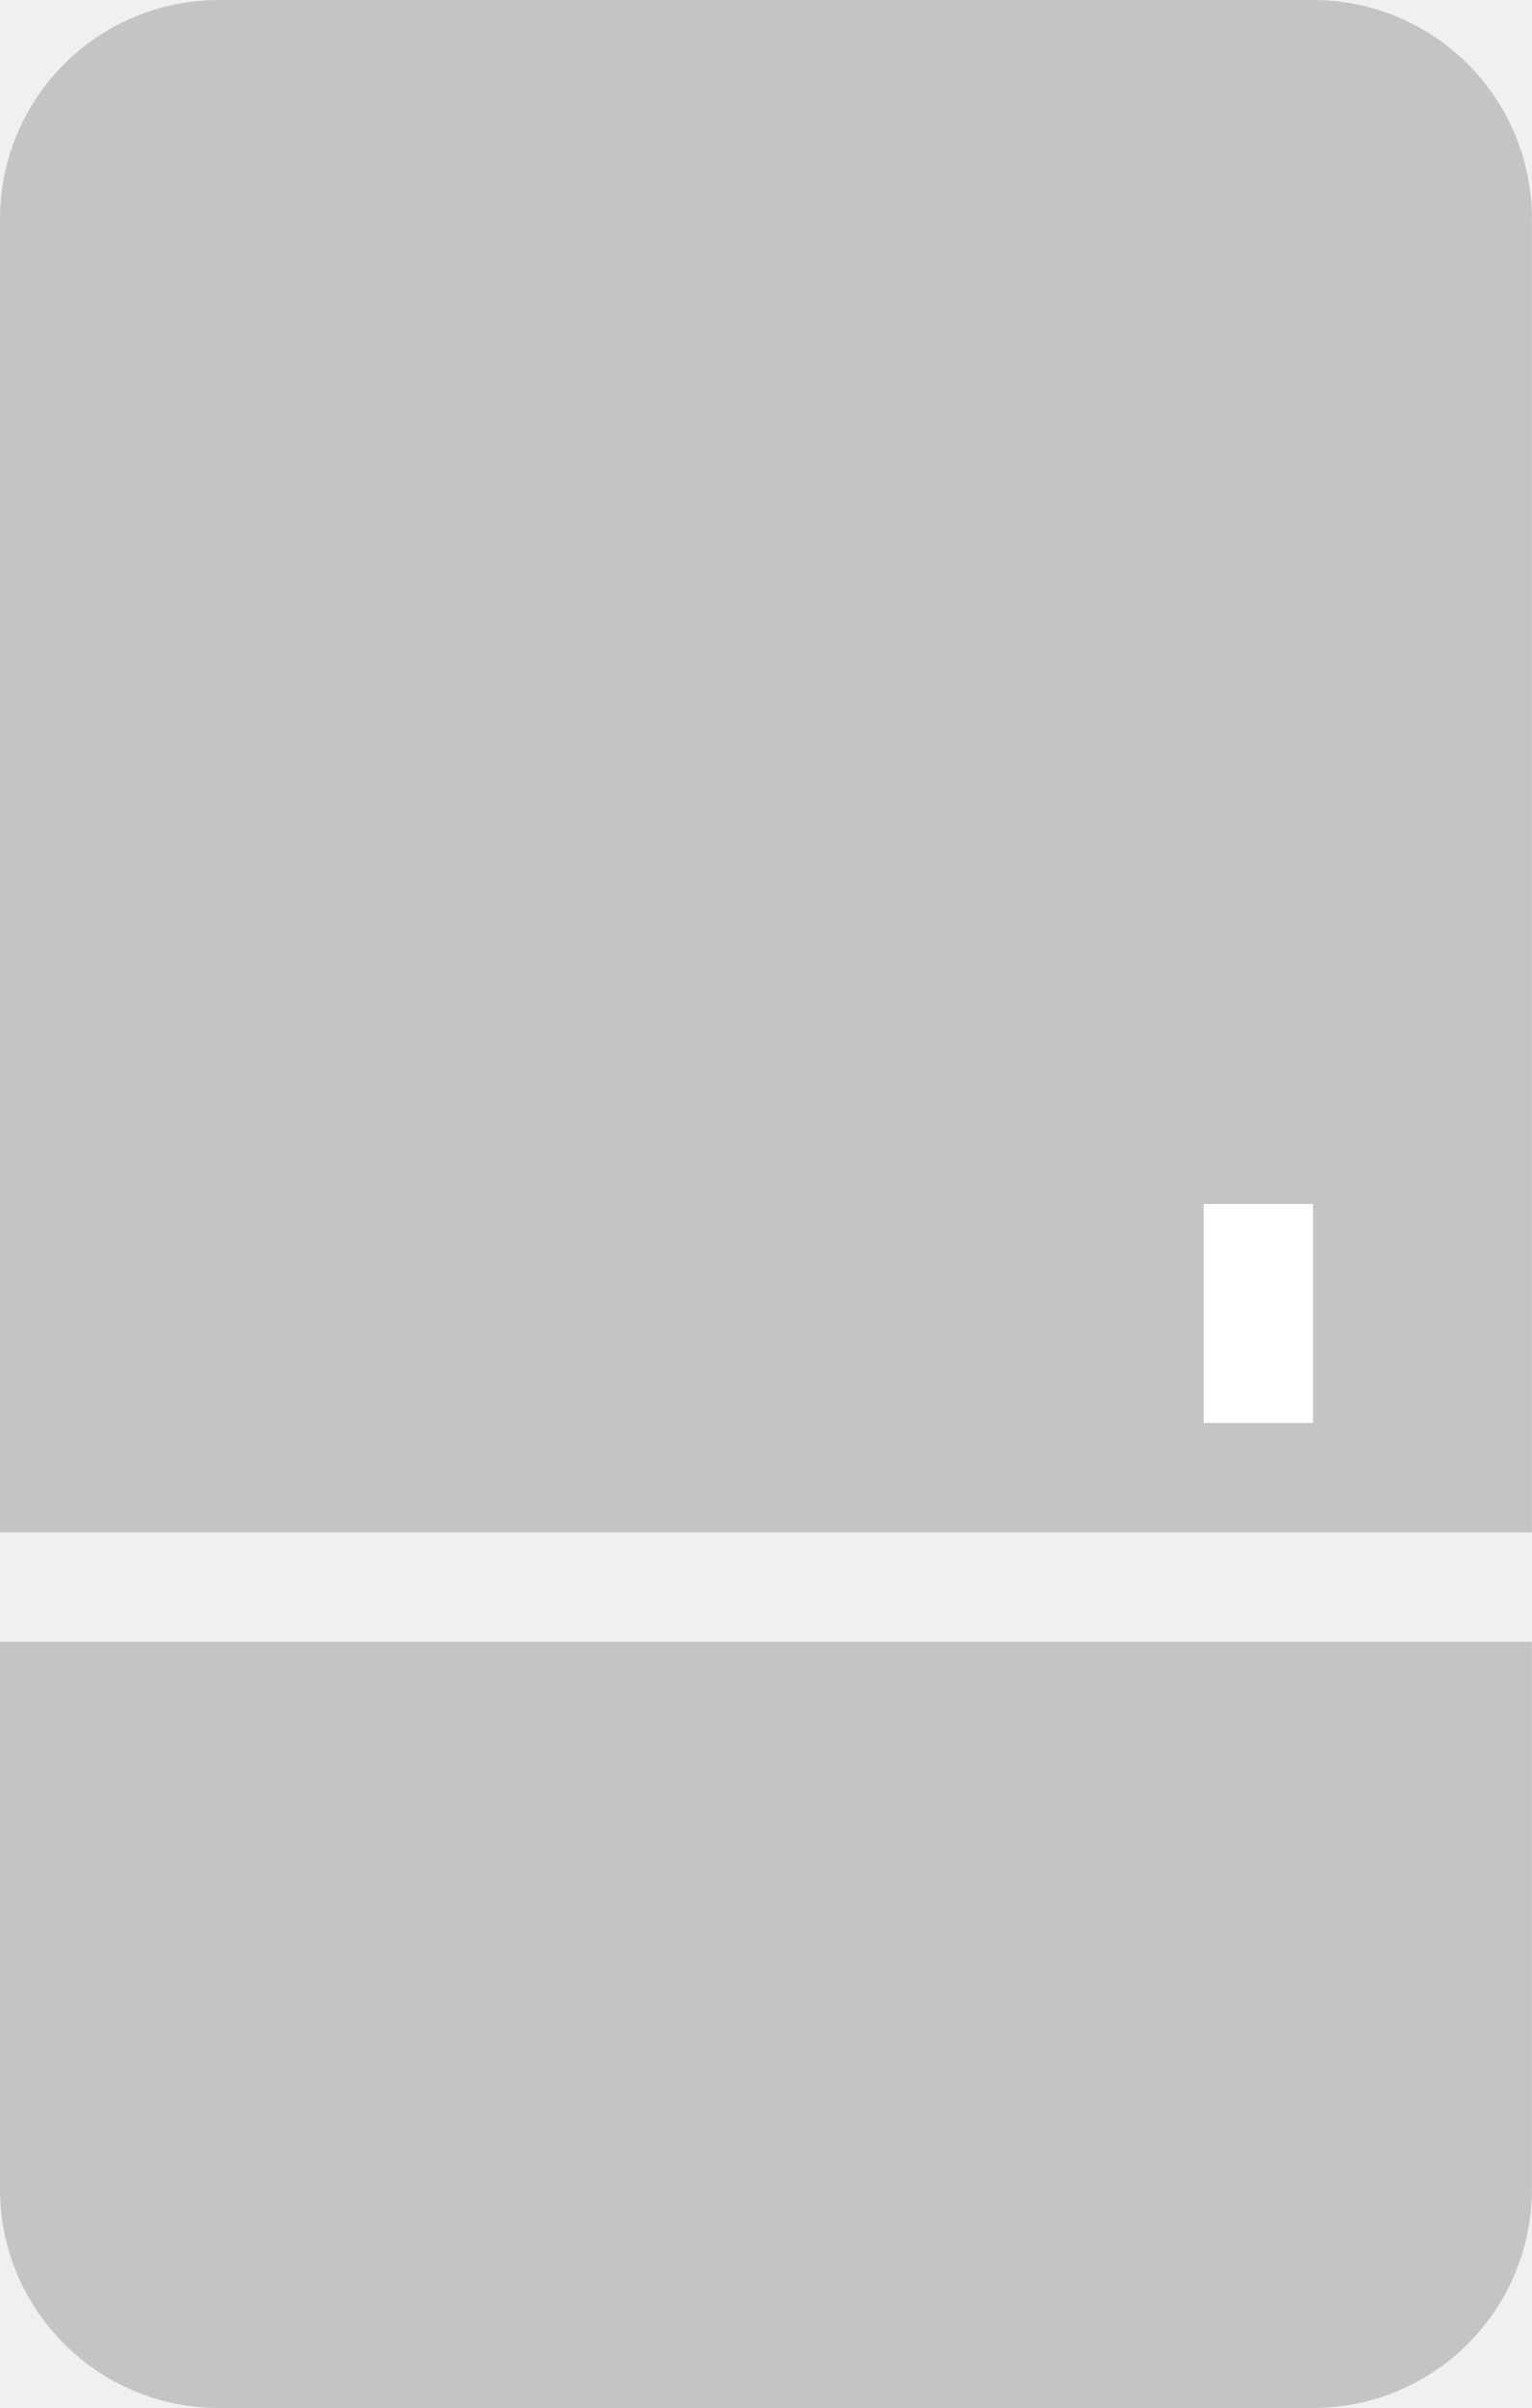
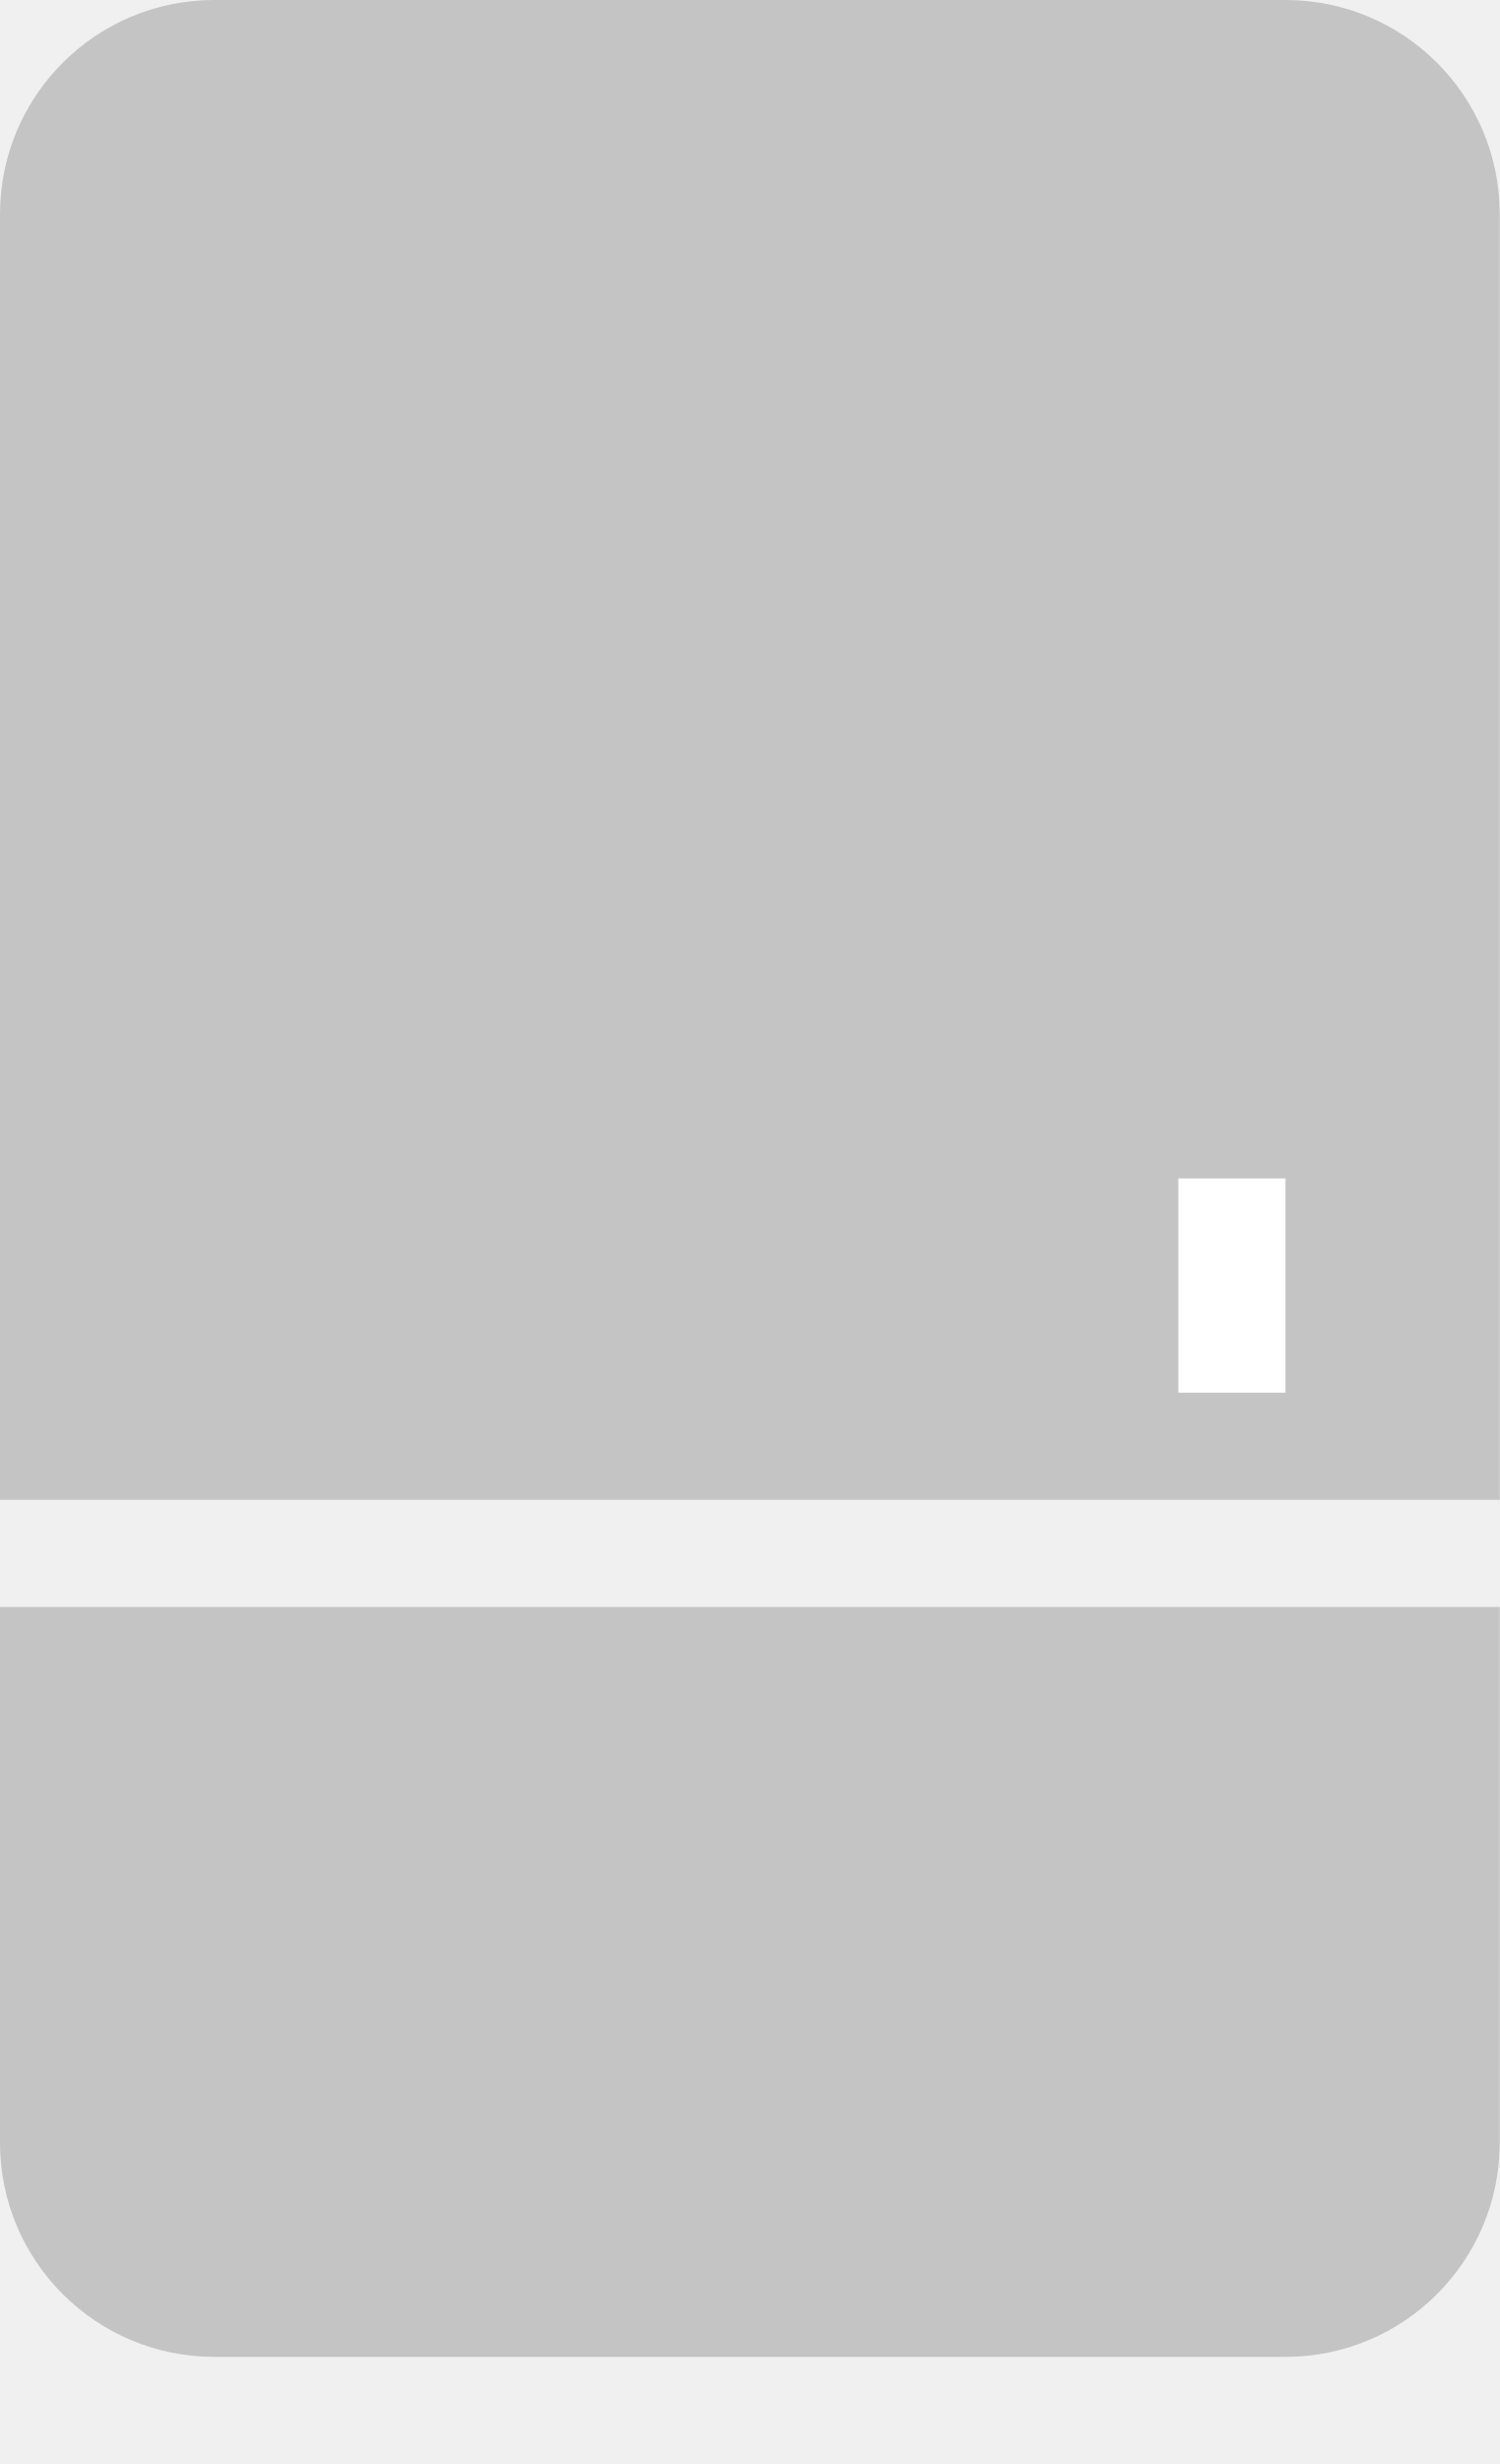
- <svg xmlns="http://www.w3.org/2000/svg" width="14" height="22" viewBox="0 0 14 22" fill="none">
+ <svg xmlns="http://www.w3.org/2000/svg" width="14" height="23" viewBox="0 0 14 23" fill="none">
  <path d="M0 2C0 0.895 0.895 0 2 0H12C13.105 0 14 0.895 14 2V14H0V2Z" fill="#C4C4C4" />
  <path d="M0 20C0 21.105 0.895 22 2 22H12C13.105 22 14 21.105 14 20V15H0V20Z" fill="#C4C4C4" />
  <rect x="11" y="11" width="1" height="2" fill="white" />
</svg>
